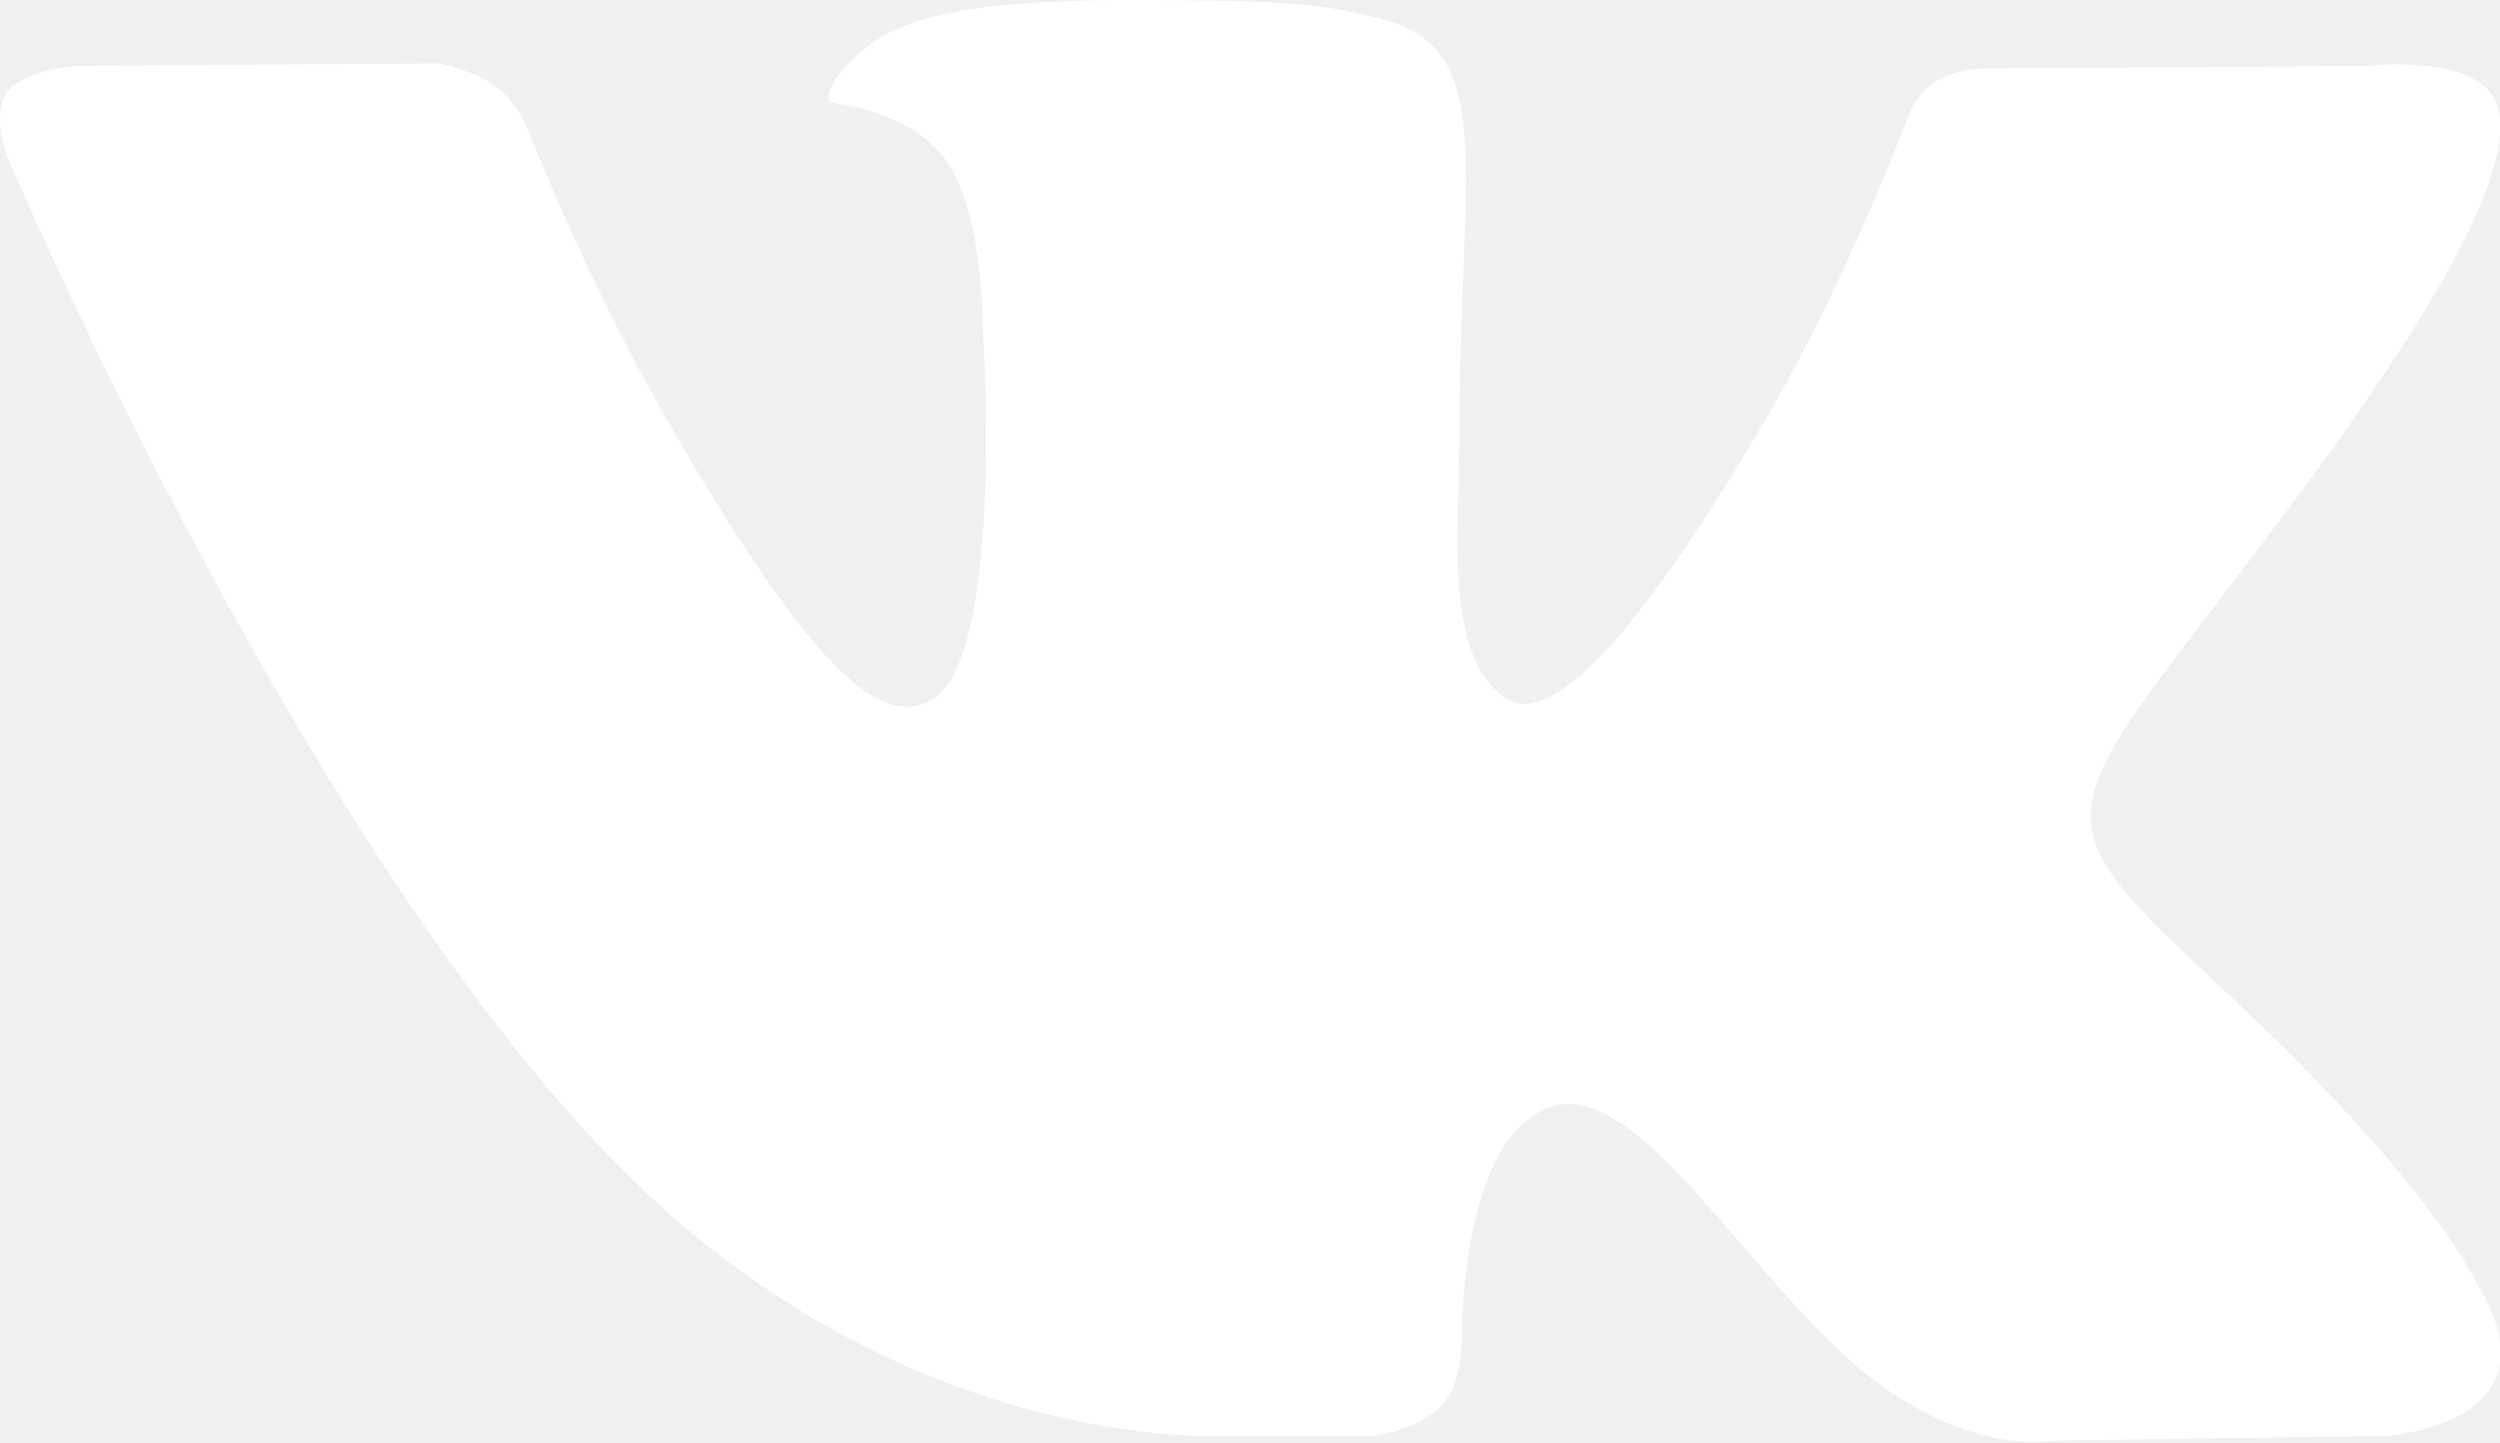
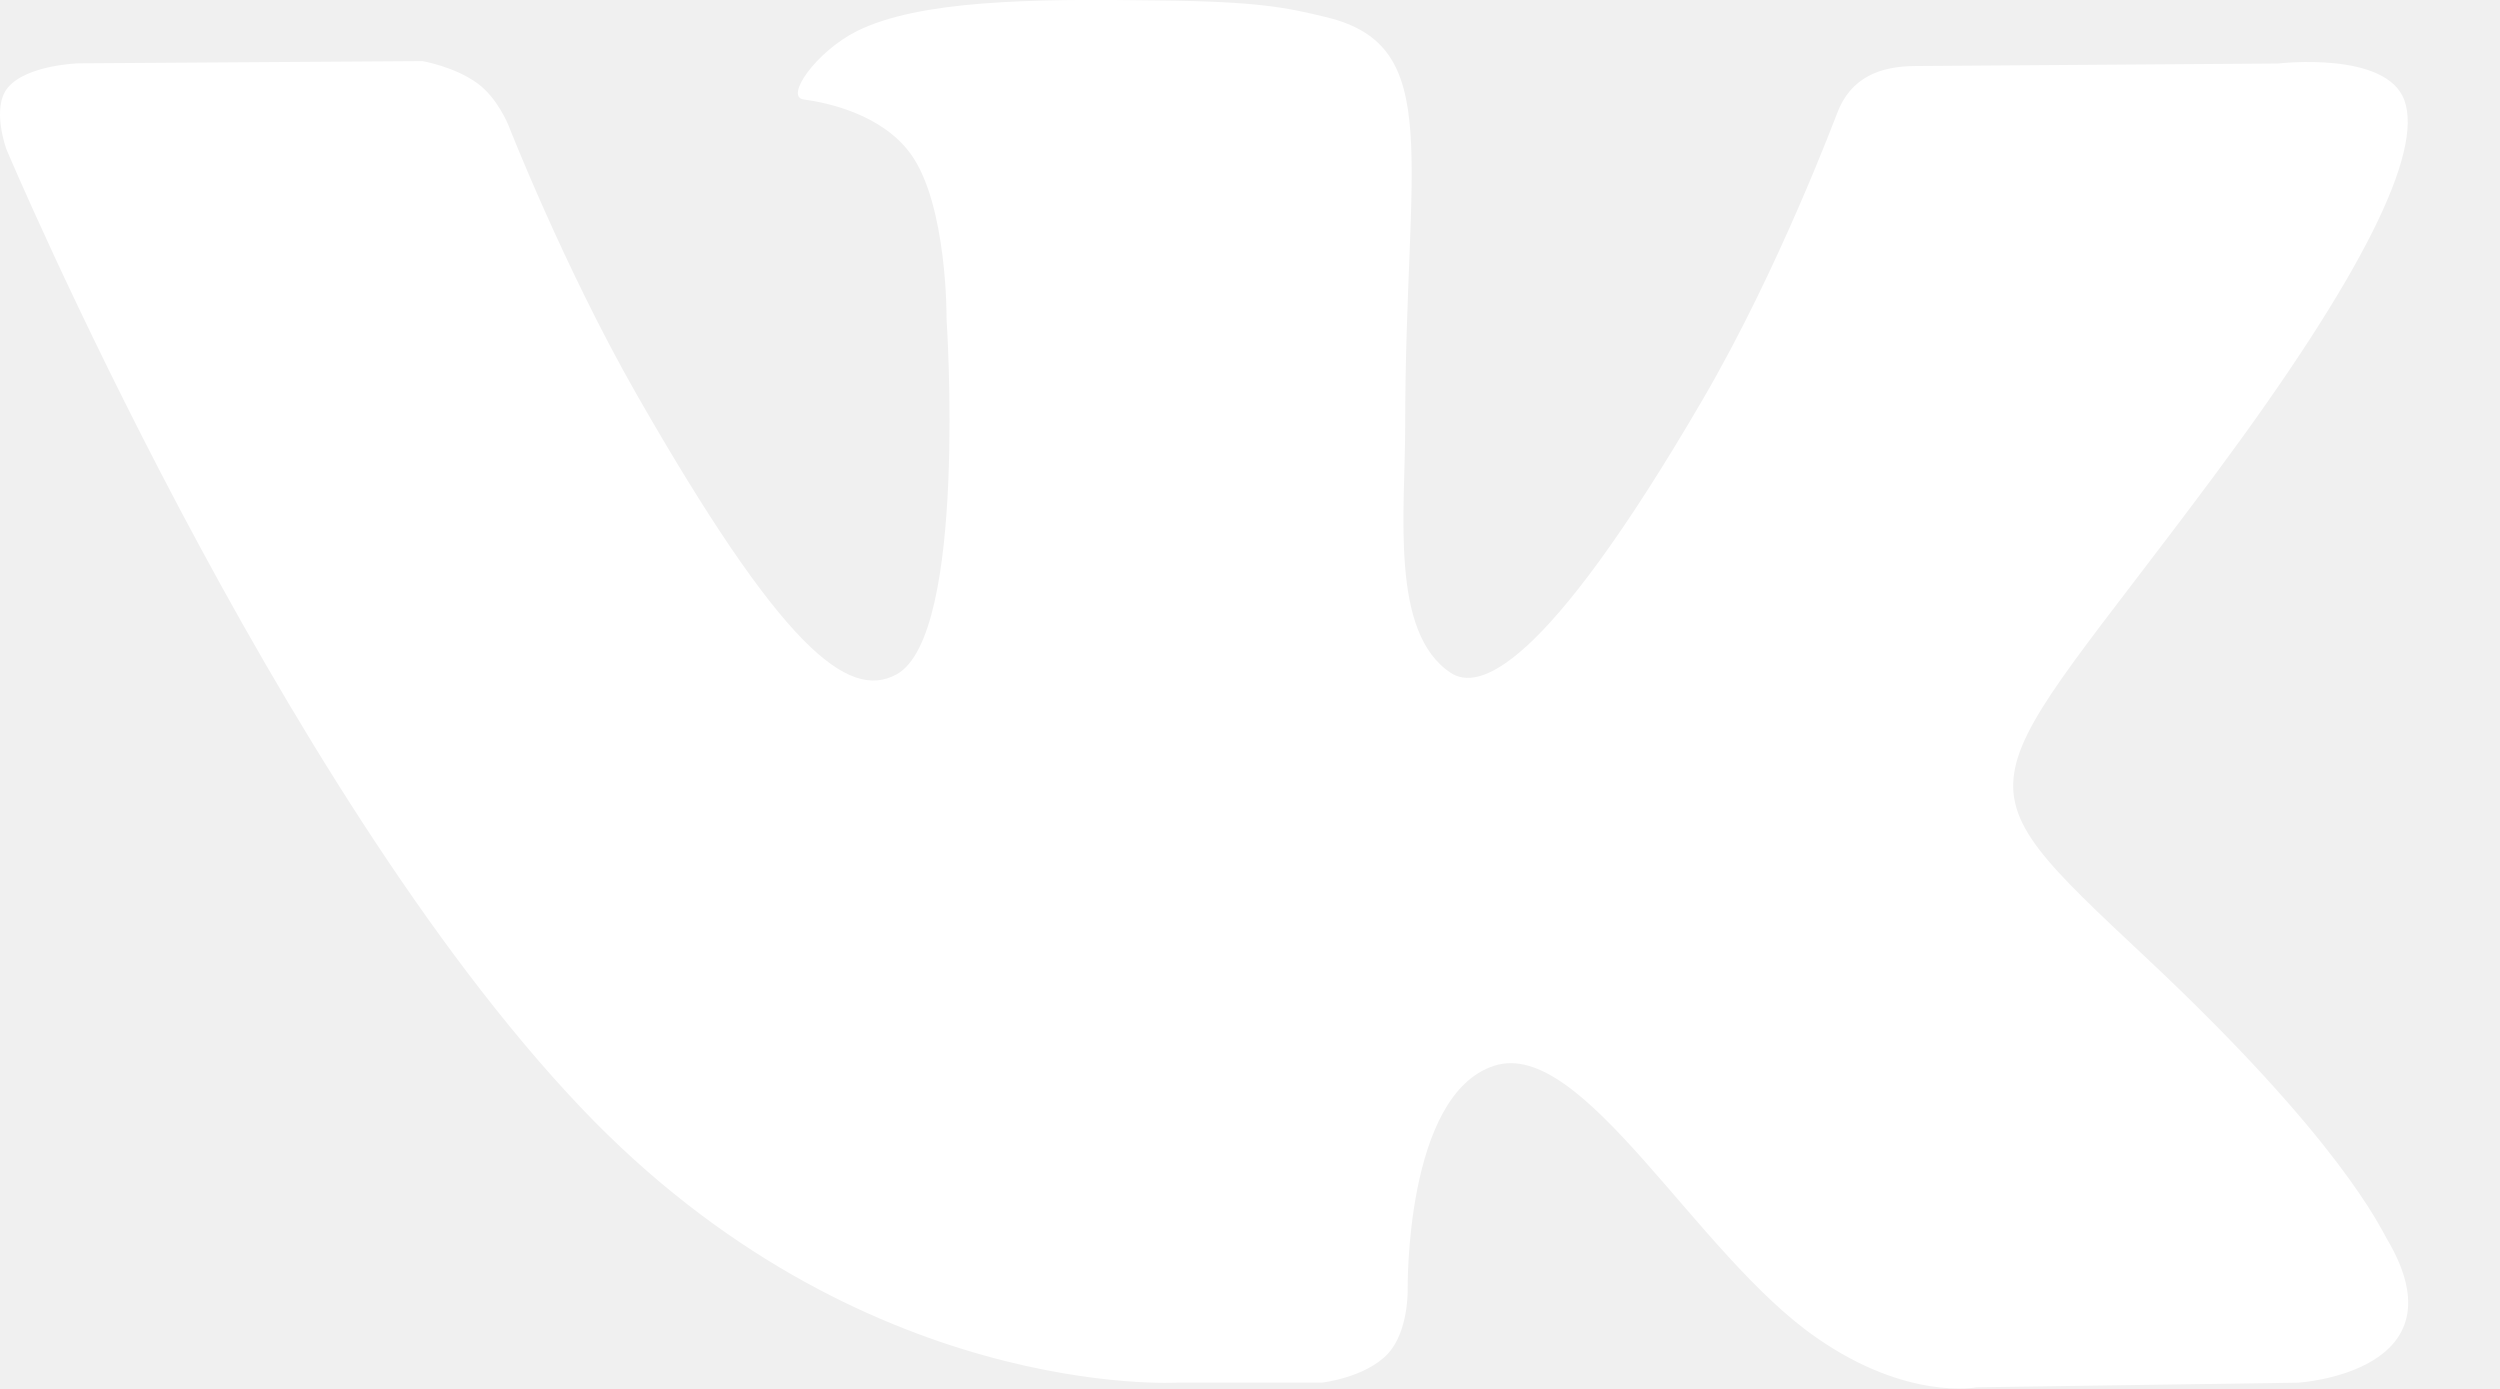
- <svg xmlns="http://www.w3.org/2000/svg" width="26" height="15" viewBox="0 0 26 15">
+ <svg xmlns="http://www.w3.org/2000/svg" width="27" height="15" viewBox="0 0 27 15">
  <path fill="#FFF" d="M16.138 11.51c.956-.309 2.18 2.04 3.483 2.939.978.681 1.727.534 1.727.534l3.473-.05s1.815-.112.957-1.554c-.071-.12-.503-1.069-2.585-3.022-2.177-2.043-1.882-1.712.739-5.244 1.597-2.153 2.236-3.468 2.036-4.028-.192-.539-1.365-.399-1.365-.399L20.69.713c-.381.001-.704.119-.851.515-.003.004-.621 1.666-1.445 3.079-1.741 2.989-2.436 3.148-2.724 2.961-.661-.433-.494-1.737-.494-2.664 0-2.897.432-4.105-.846-4.417-.427-.104-.739-.172-1.828-.182-1.392-.021-2.574 0-3.244.329-.445.223-.786.712-.579.74.26.035.843.16 1.155.586.401.552.389 1.789.389 1.789s.229 3.411-.54 3.834c-.528.29-1.25-.302-2.803-3.016-.793-1.388-1.392-2.922-1.392-2.922s-.116-.285-.326-.441c-.25-.185-.6-.244-.6-.244L.848.684S.29.7.085.946c-.182.218-.015.668-.015.668s2.909 6.881 6.203 10.347c3.02 3.182 6.452 2.971 6.452 2.971h1.555s.469-.054.709-.312c.224-.24.214-.691.214-.691s-.031-2.109.935-2.419z" />
</svg>
